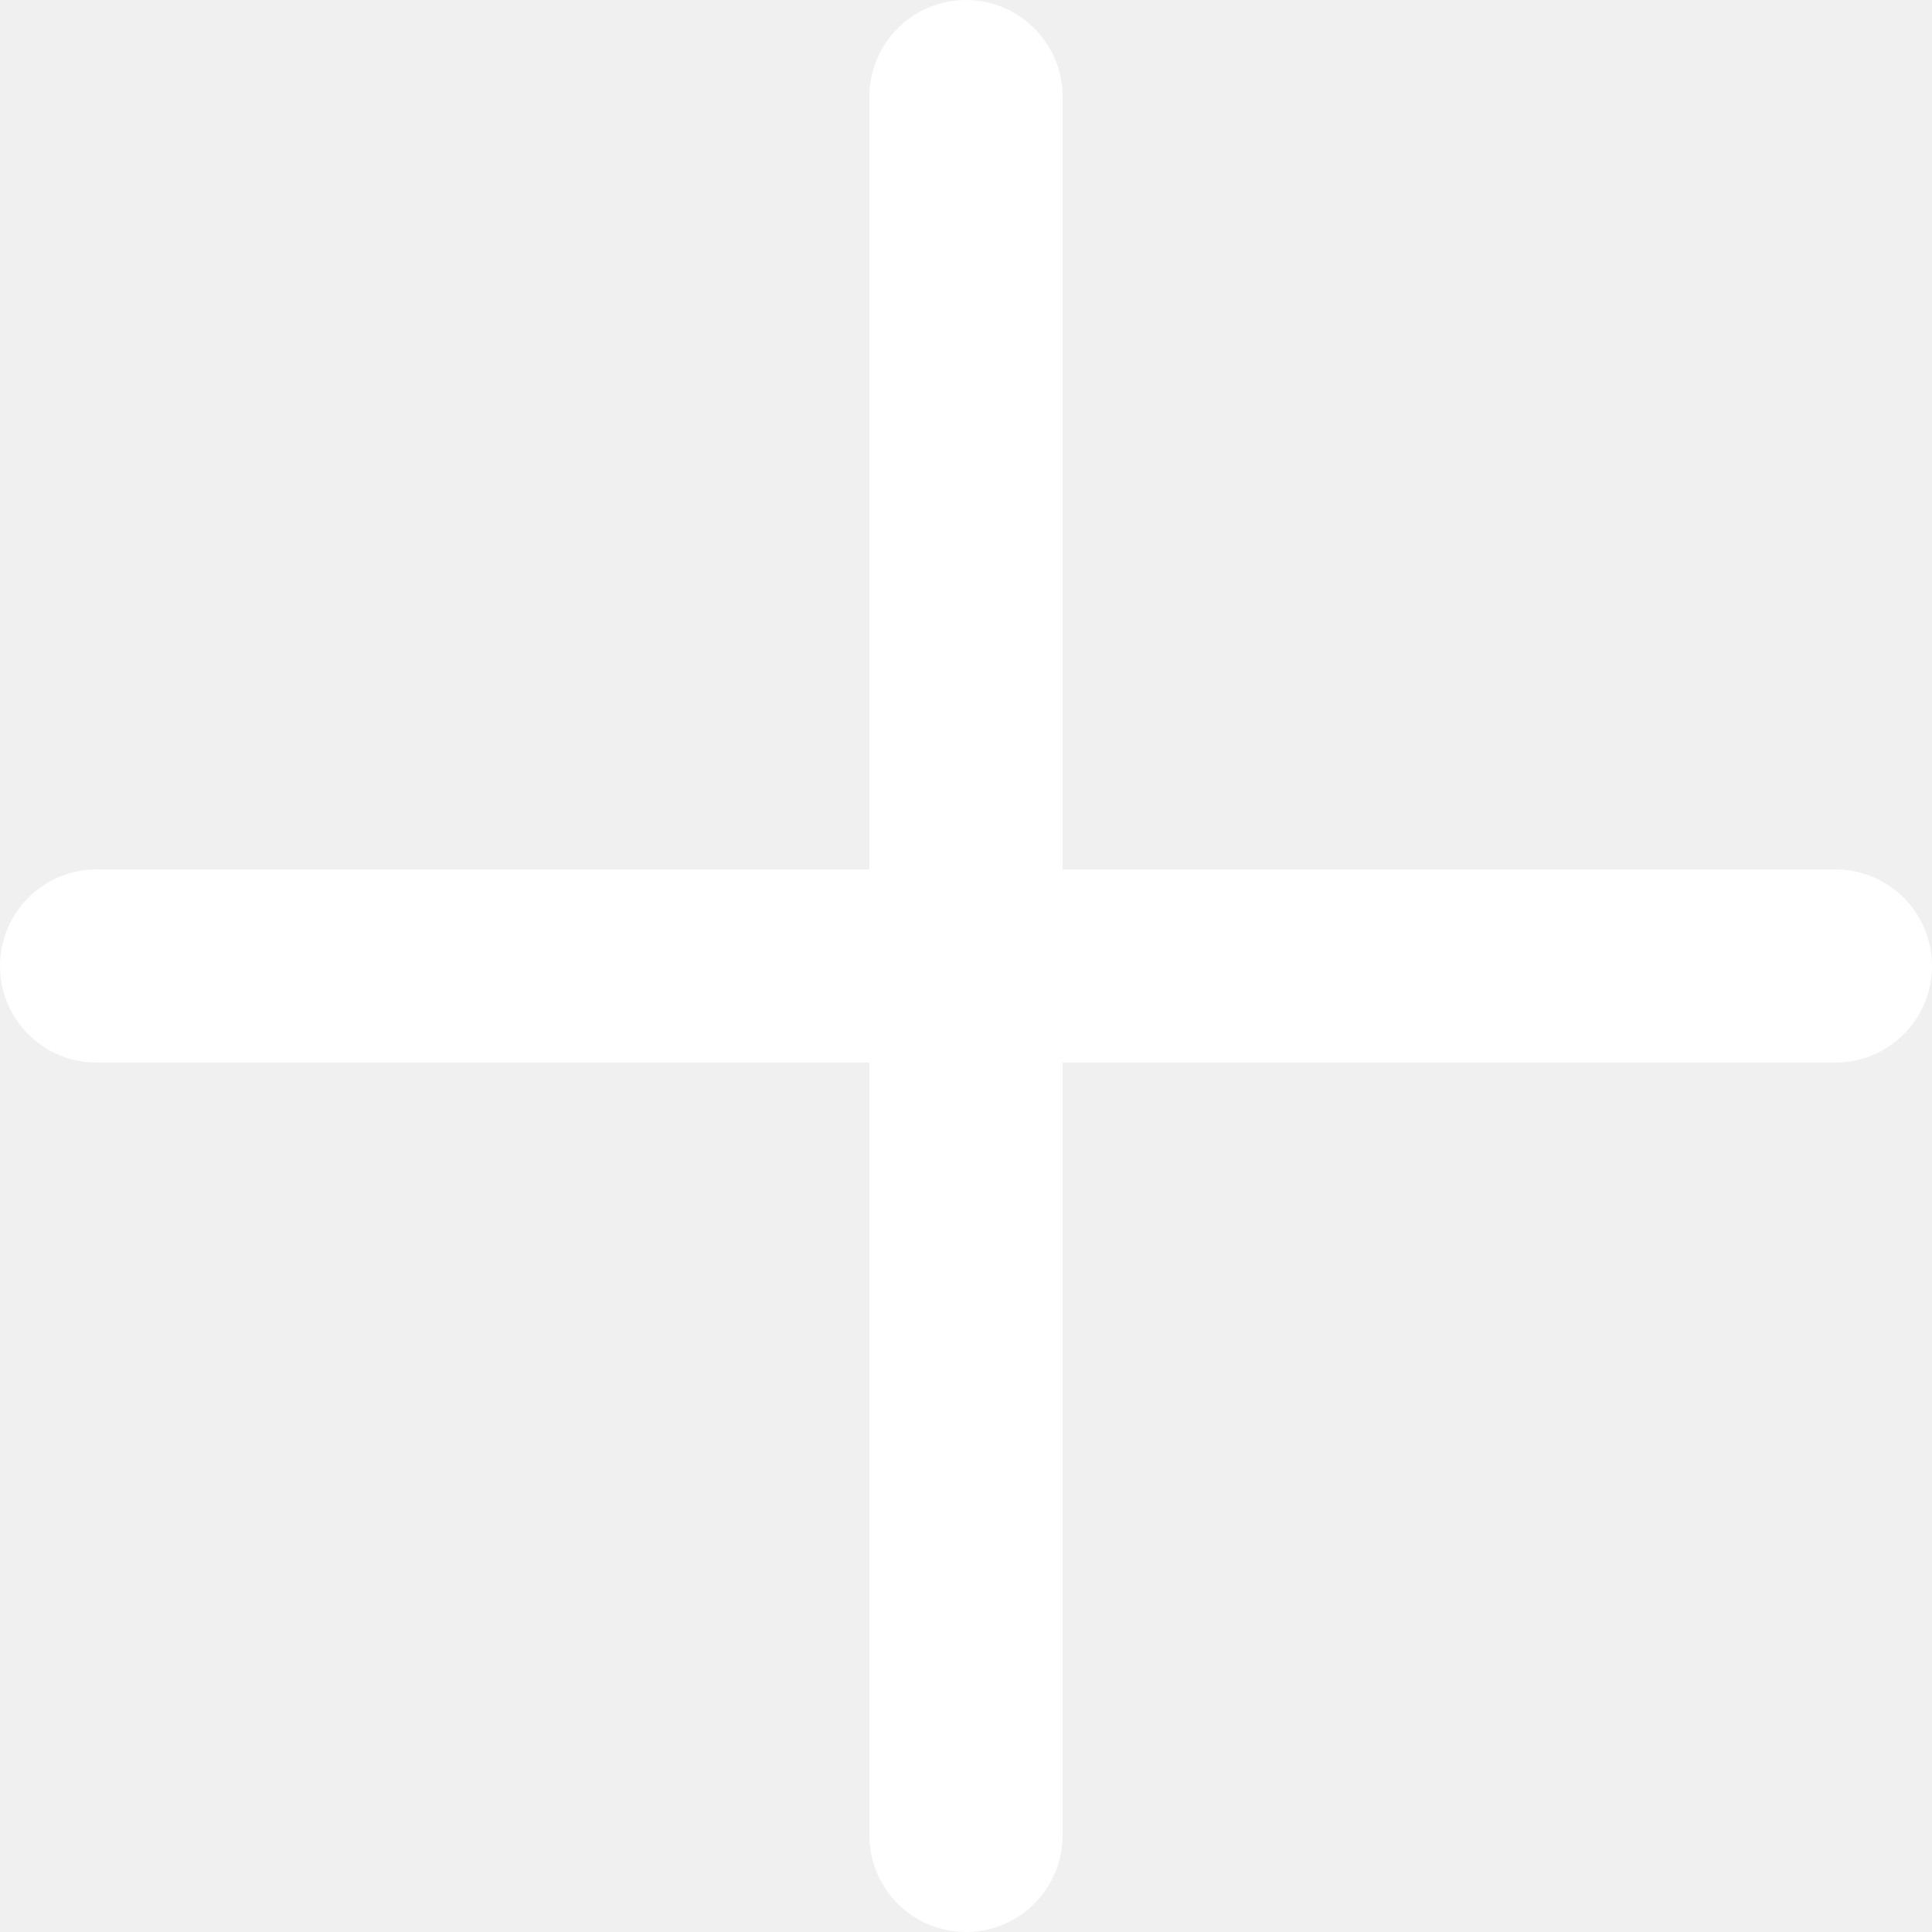
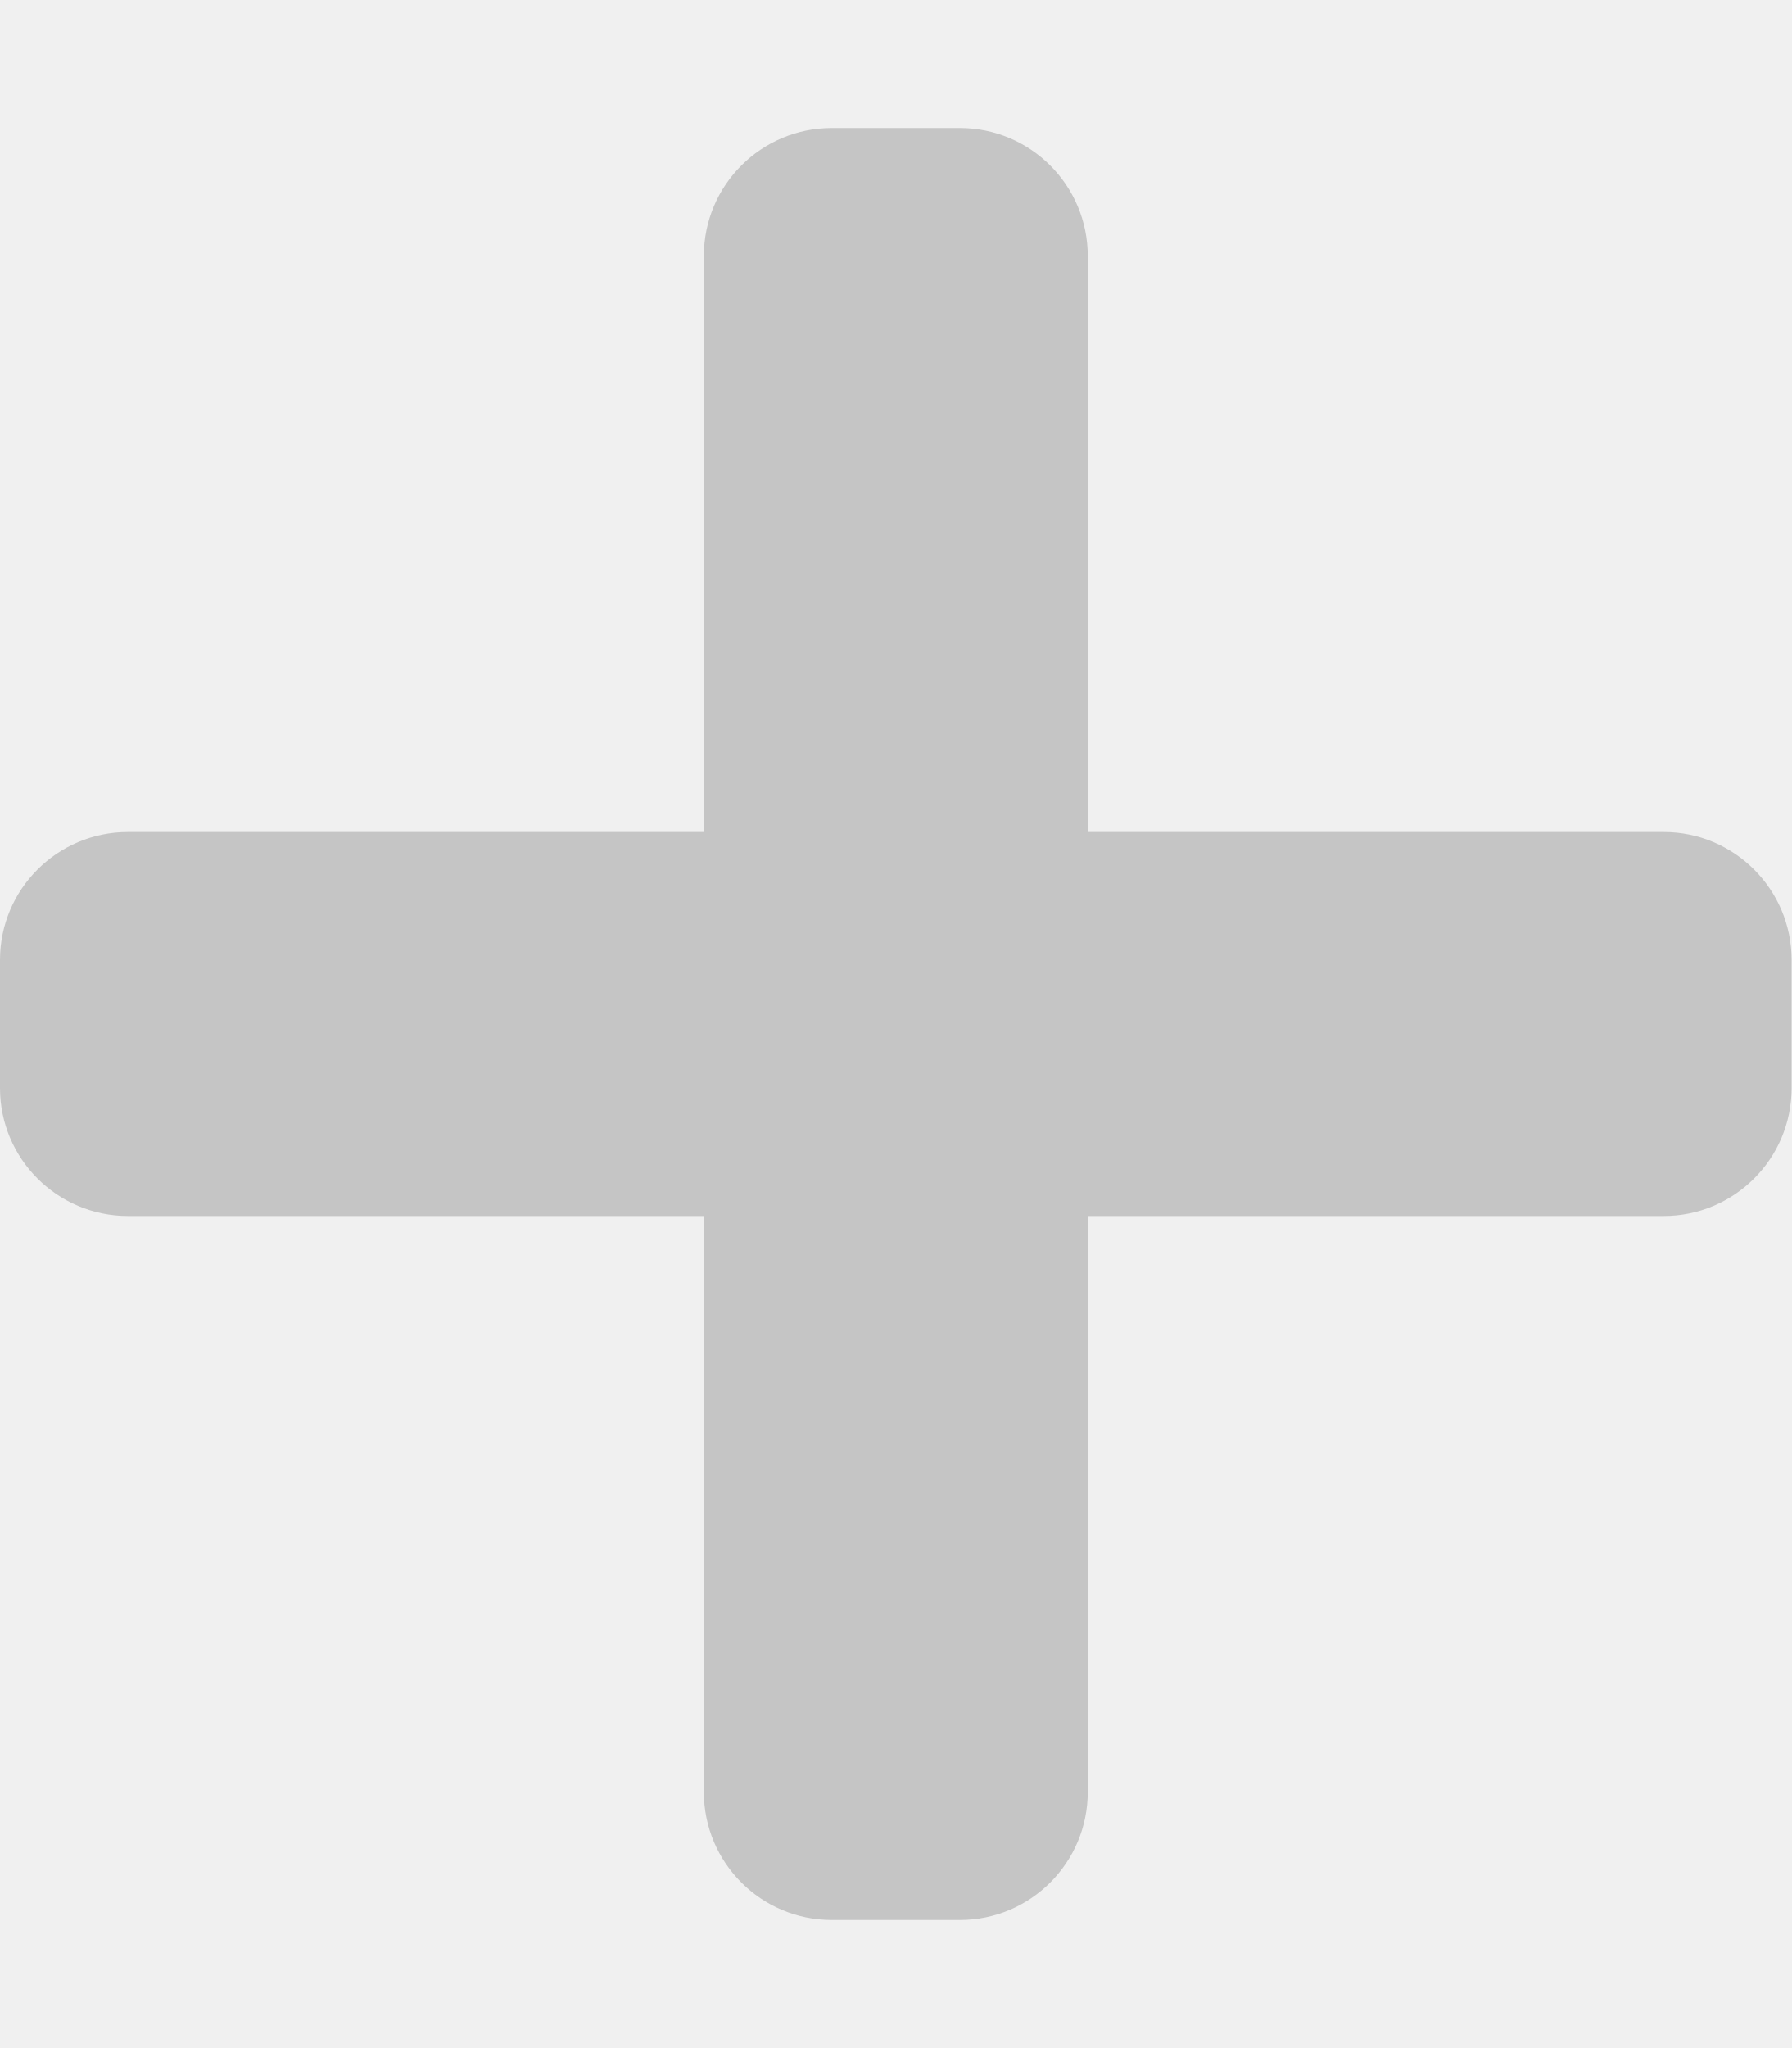
- <svg xmlns="http://www.w3.org/2000/svg" height="426.667pt" viewBox="0 0 426.667 426.667" width="426.667pt">
-   <path fill="#FFF" d="m405.332 192h-170.664v-170.668c0-11.773-9.559-21.332-21.336-21.332-11.773 0-21.332 9.559-21.332 21.332v170.668h-170.668c-11.773 0-21.332 9.559-21.332 21.332 0 11.777 9.559 21.336 21.332 21.336h170.668v170.664c0 11.777 9.559 21.336 21.332 21.336 11.777 0 21.336-9.559 21.336-21.336v-170.664h170.664c11.777 0 21.336-9.559 21.336-21.336 0-11.773-9.559-21.332-21.336-21.332zm0 0" />
+ <svg xmlns="http://www.w3.org/2000/svg" viewBox="0 0 448 512">
+   <path fill="#C5C5C5" fill-rule="evenodd" d="M416 208H272V64c0-17.67-14.33-32-32-32h-32c-17.67 0-32 14.33-32 32v144H32c-17.67 0-32 14.33-32 32v32c0 17.67 14.33 32 32 32h144v144c0 17.67 14.33 32 32 32h32c17.67 0 32-14.33 32-32V304h144c17.67 0 32-14.33 32-32v-32c0-17.67-14.33-32-32-32z" />
</svg>
